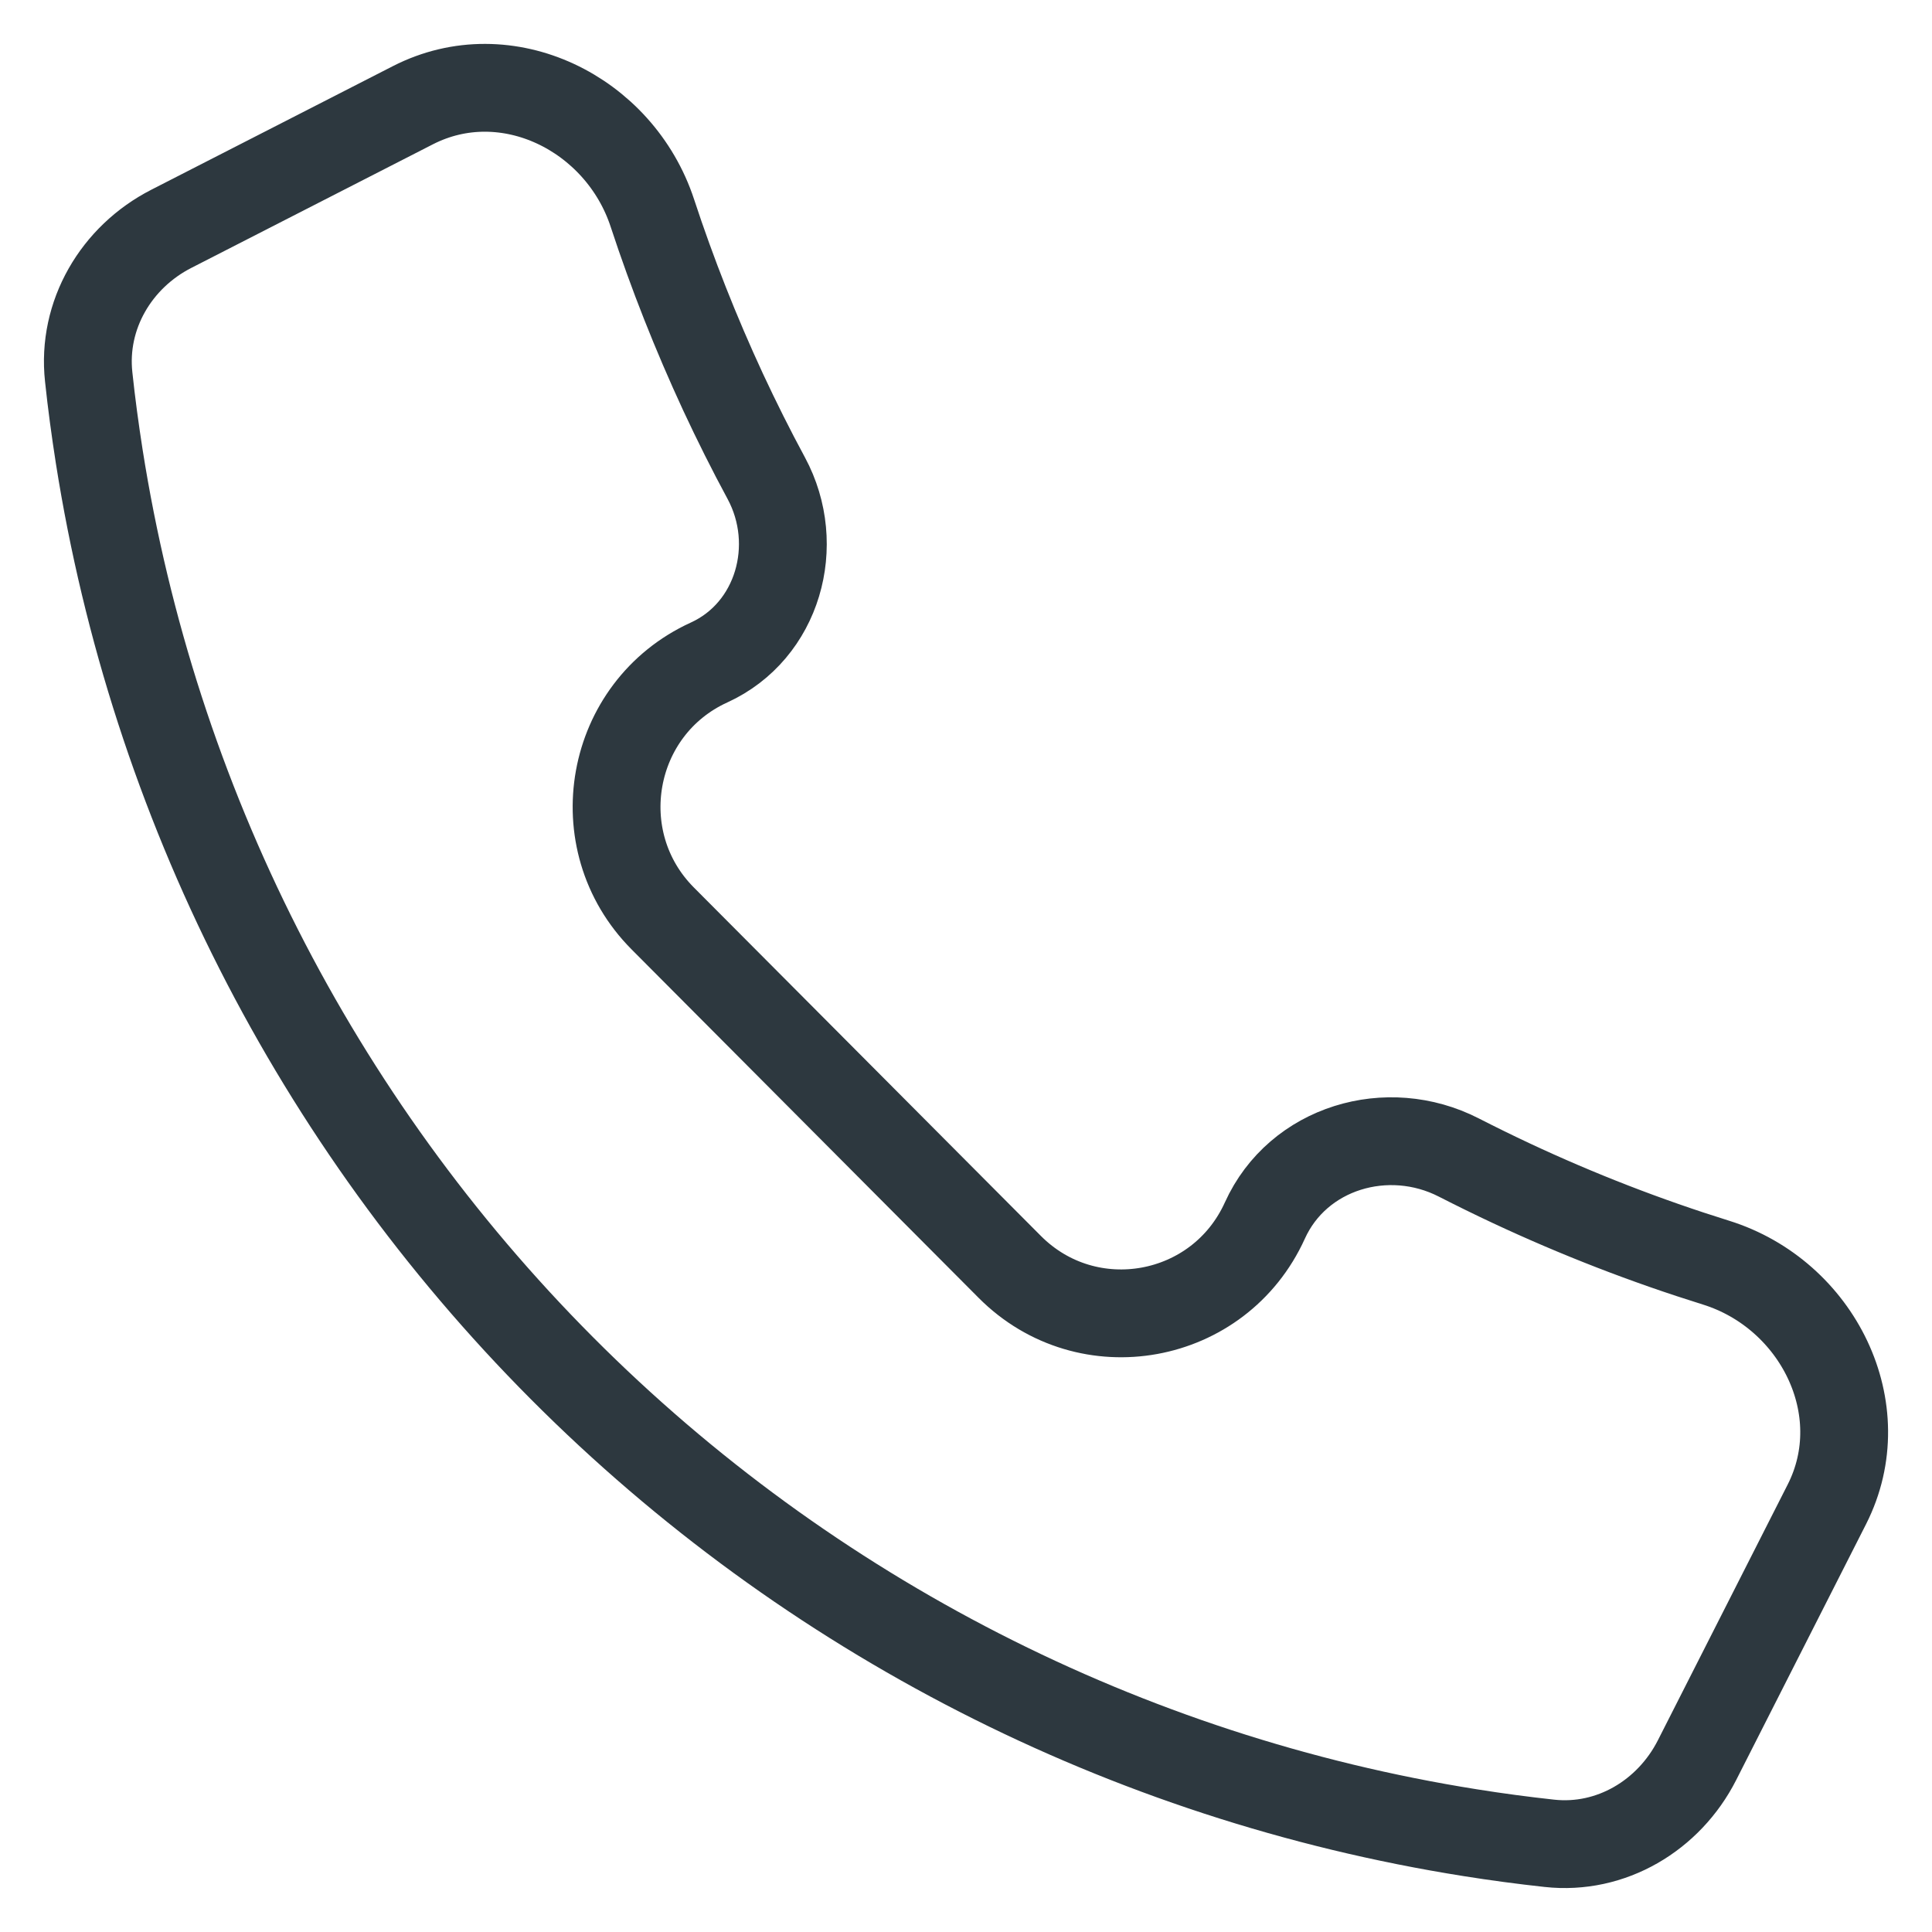
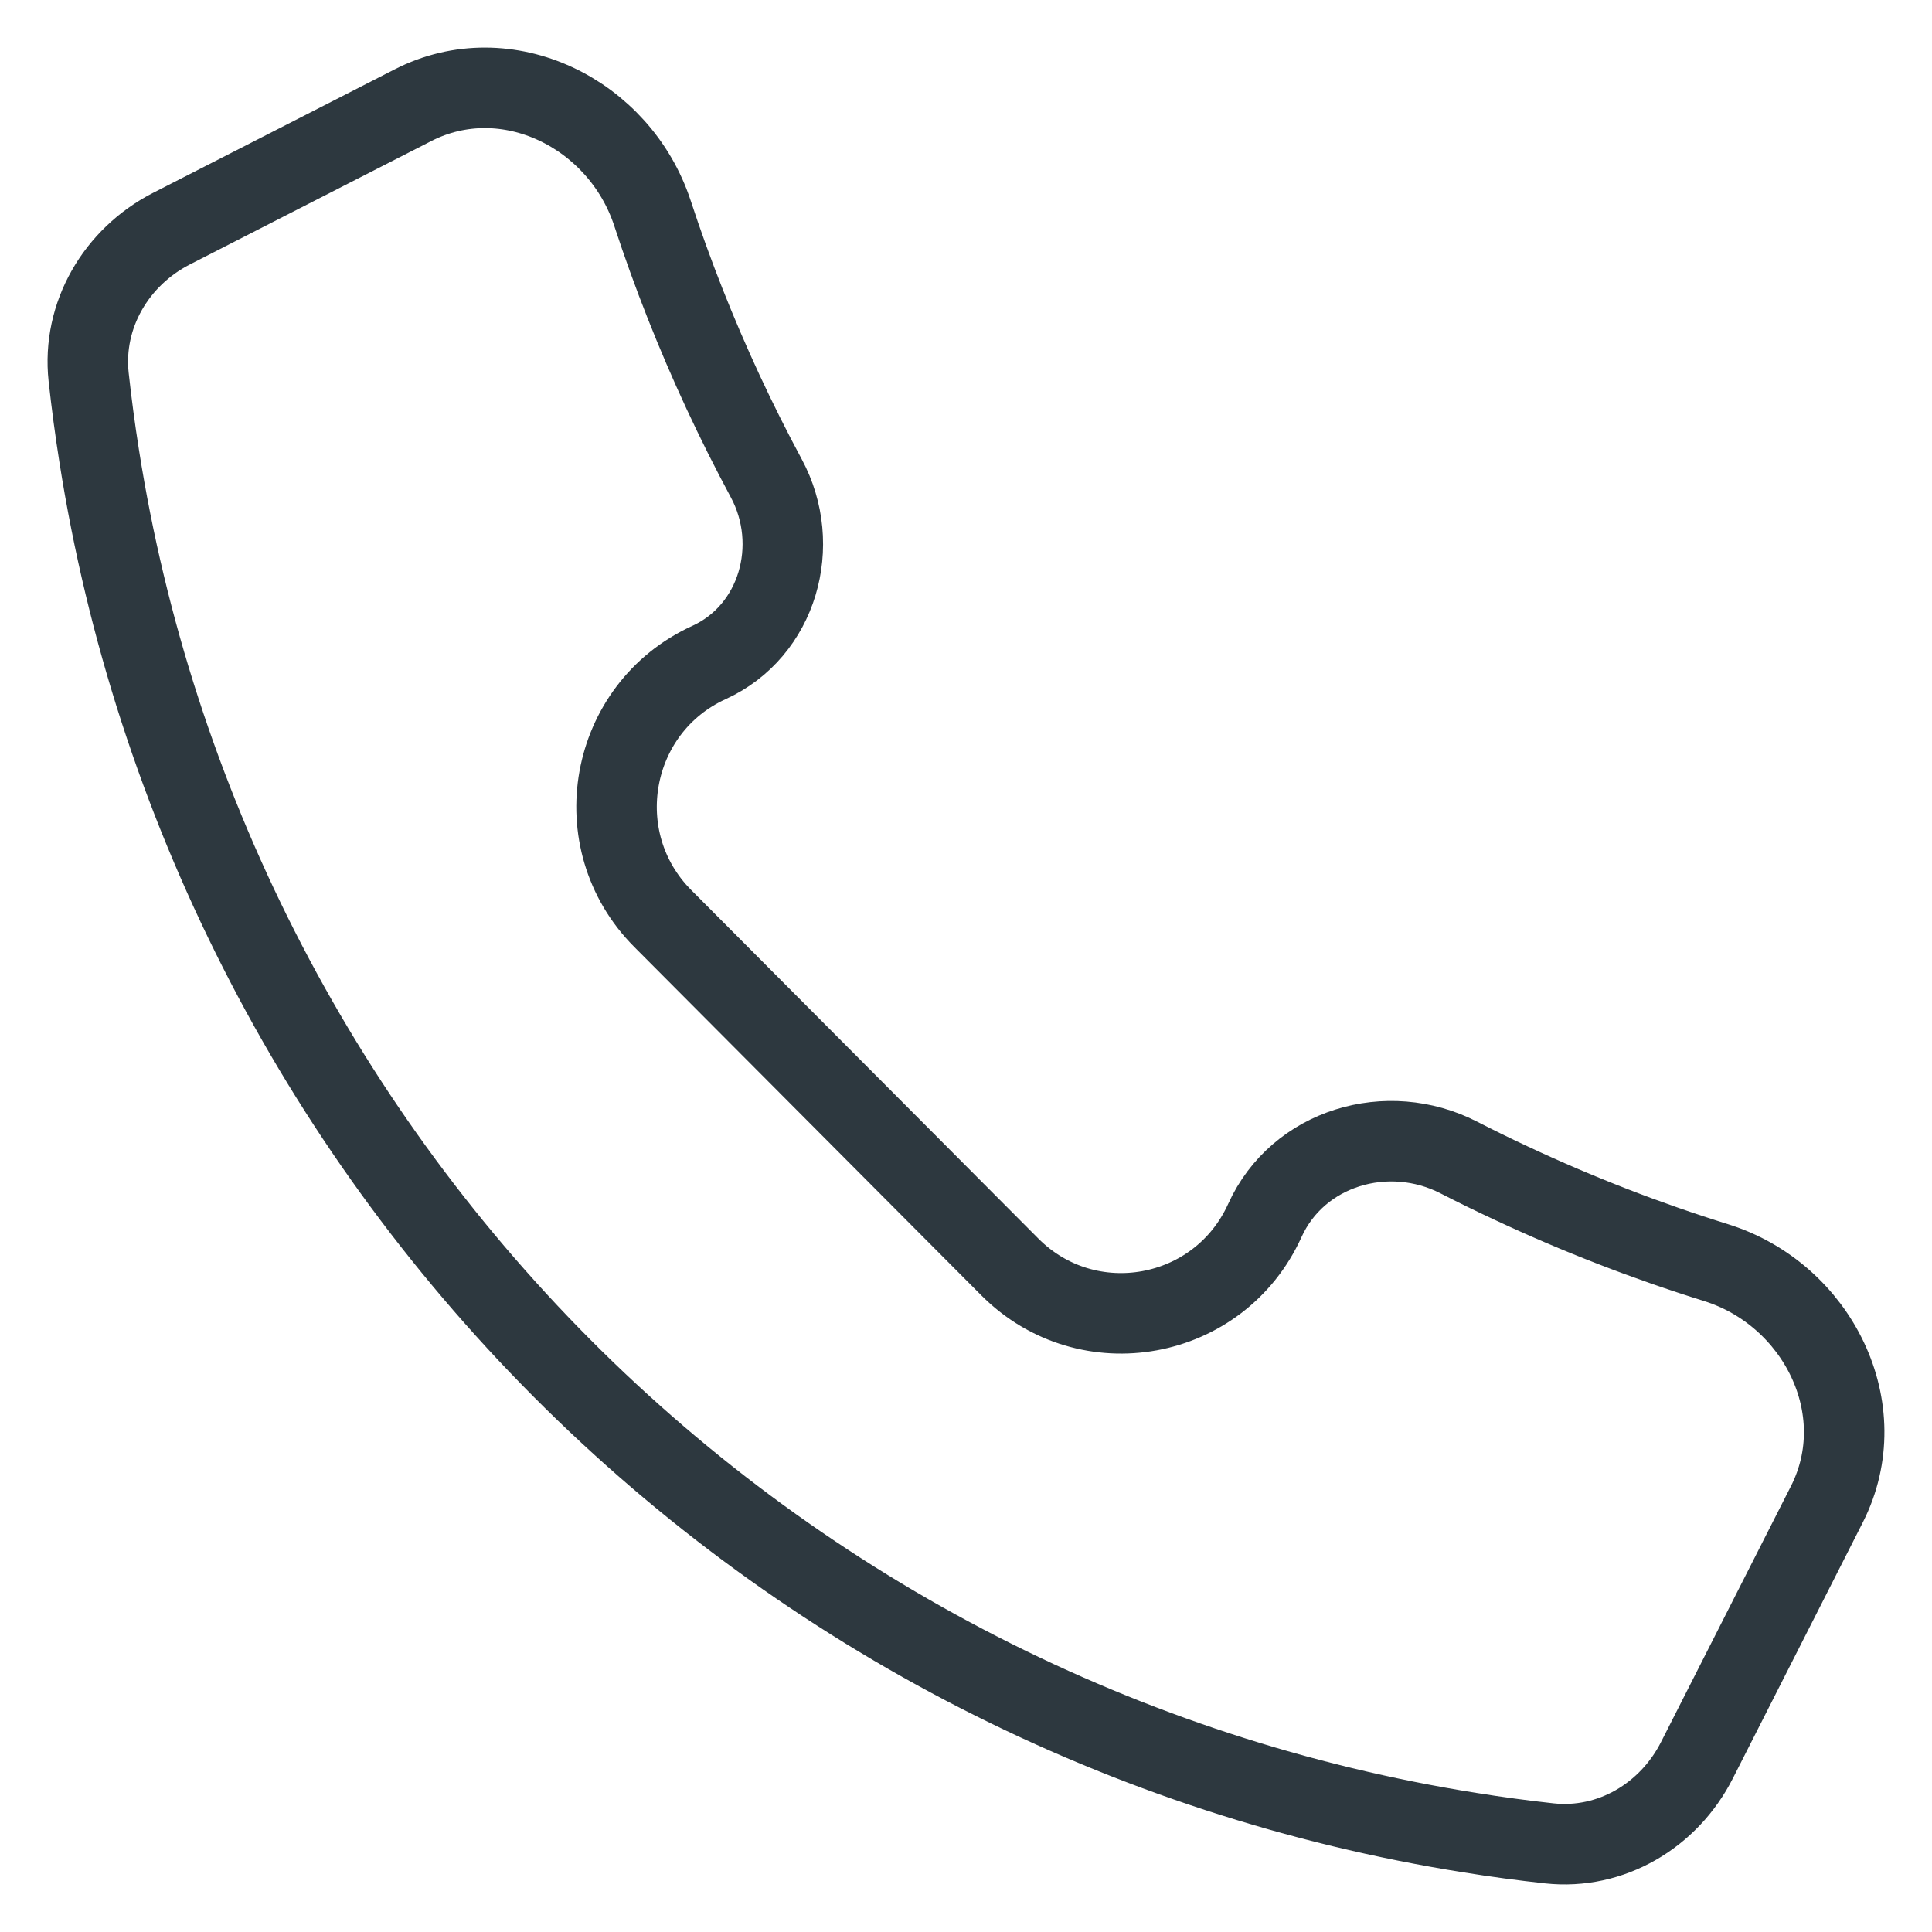
- <svg xmlns="http://www.w3.org/2000/svg" width="22" height="22" viewBox="0 0 22 22" fill="none">
-   <g clip-path="url(#clip0_602_1409)">
-     <path d="M19.324 20.044C19.003 20.675 18.344 21.067 17.643 20.99C17.341 20.957 17.04 20.917 16.74 20.869C12.823 20.247 9.203 18.395 6.399 15.58C3.595 12.765 1.75 9.13 1.13 5.198C1.083 4.897 1.042 4.595 1.01 4.292C0.933 3.588 1.323 2.926 1.952 2.605L4.702 1.198C5.767 0.653 7.055 1.288 7.429 2.427C7.656 3.118 7.925 3.798 8.233 4.463C8.388 4.796 8.552 5.124 8.726 5.446C9.136 6.208 8.859 7.186 8.074 7.544C6.933 8.065 6.661 9.569 7.547 10.459L11.499 14.427C12.386 15.317 13.884 15.044 14.403 13.899C14.78 13.066 15.801 12.765 16.612 13.181C16.808 13.281 17.007 13.379 17.208 13.473C17.968 13.829 18.748 14.131 19.541 14.378C20.696 14.739 21.352 16.047 20.803 17.13L19.324 20.044Z" stroke="#2D383F" stroke-linecap="round" stroke-linejoin="round" />
+ <svg xmlns="http://www.w3.org/2000/svg" width="24" height="24" viewBox="0 0 24 24" fill="none">
+   <g clip-path="url(#clip0_131_4877)">
+     <path d="M21.08 21.866C20.731 22.555 20.011 22.982 19.246 22.899C18.918 22.863 18.589 22.819 18.261 22.766C13.989 22.087 10.04 20.067 6.981 16.996C3.922 13.925 1.909 9.96 1.233 5.671C1.181 5.342 1.137 5.012 1.101 4.683C1.018 3.915 1.444 3.192 2.129 2.841L5.13 1.307C6.291 0.713 7.696 1.405 8.105 2.648C8.352 3.402 8.645 4.143 8.982 4.869C9.151 5.232 9.33 5.59 9.519 5.941C9.966 6.773 9.664 7.839 8.807 8.23C7.563 8.798 7.266 10.439 8.233 11.41L12.545 15.739C13.512 16.709 15.146 16.411 15.712 15.162C16.123 14.254 17.237 13.925 18.122 14.379C18.336 14.489 18.553 14.595 18.772 14.697C19.602 15.086 20.452 15.415 21.318 15.685C22.578 16.079 23.293 17.506 22.694 18.687L21.08 21.866Z" stroke="#2D383F" stroke-linecap="round" stroke-linejoin="round" />
  </g>
  <defs>

</defs>
</svg>
